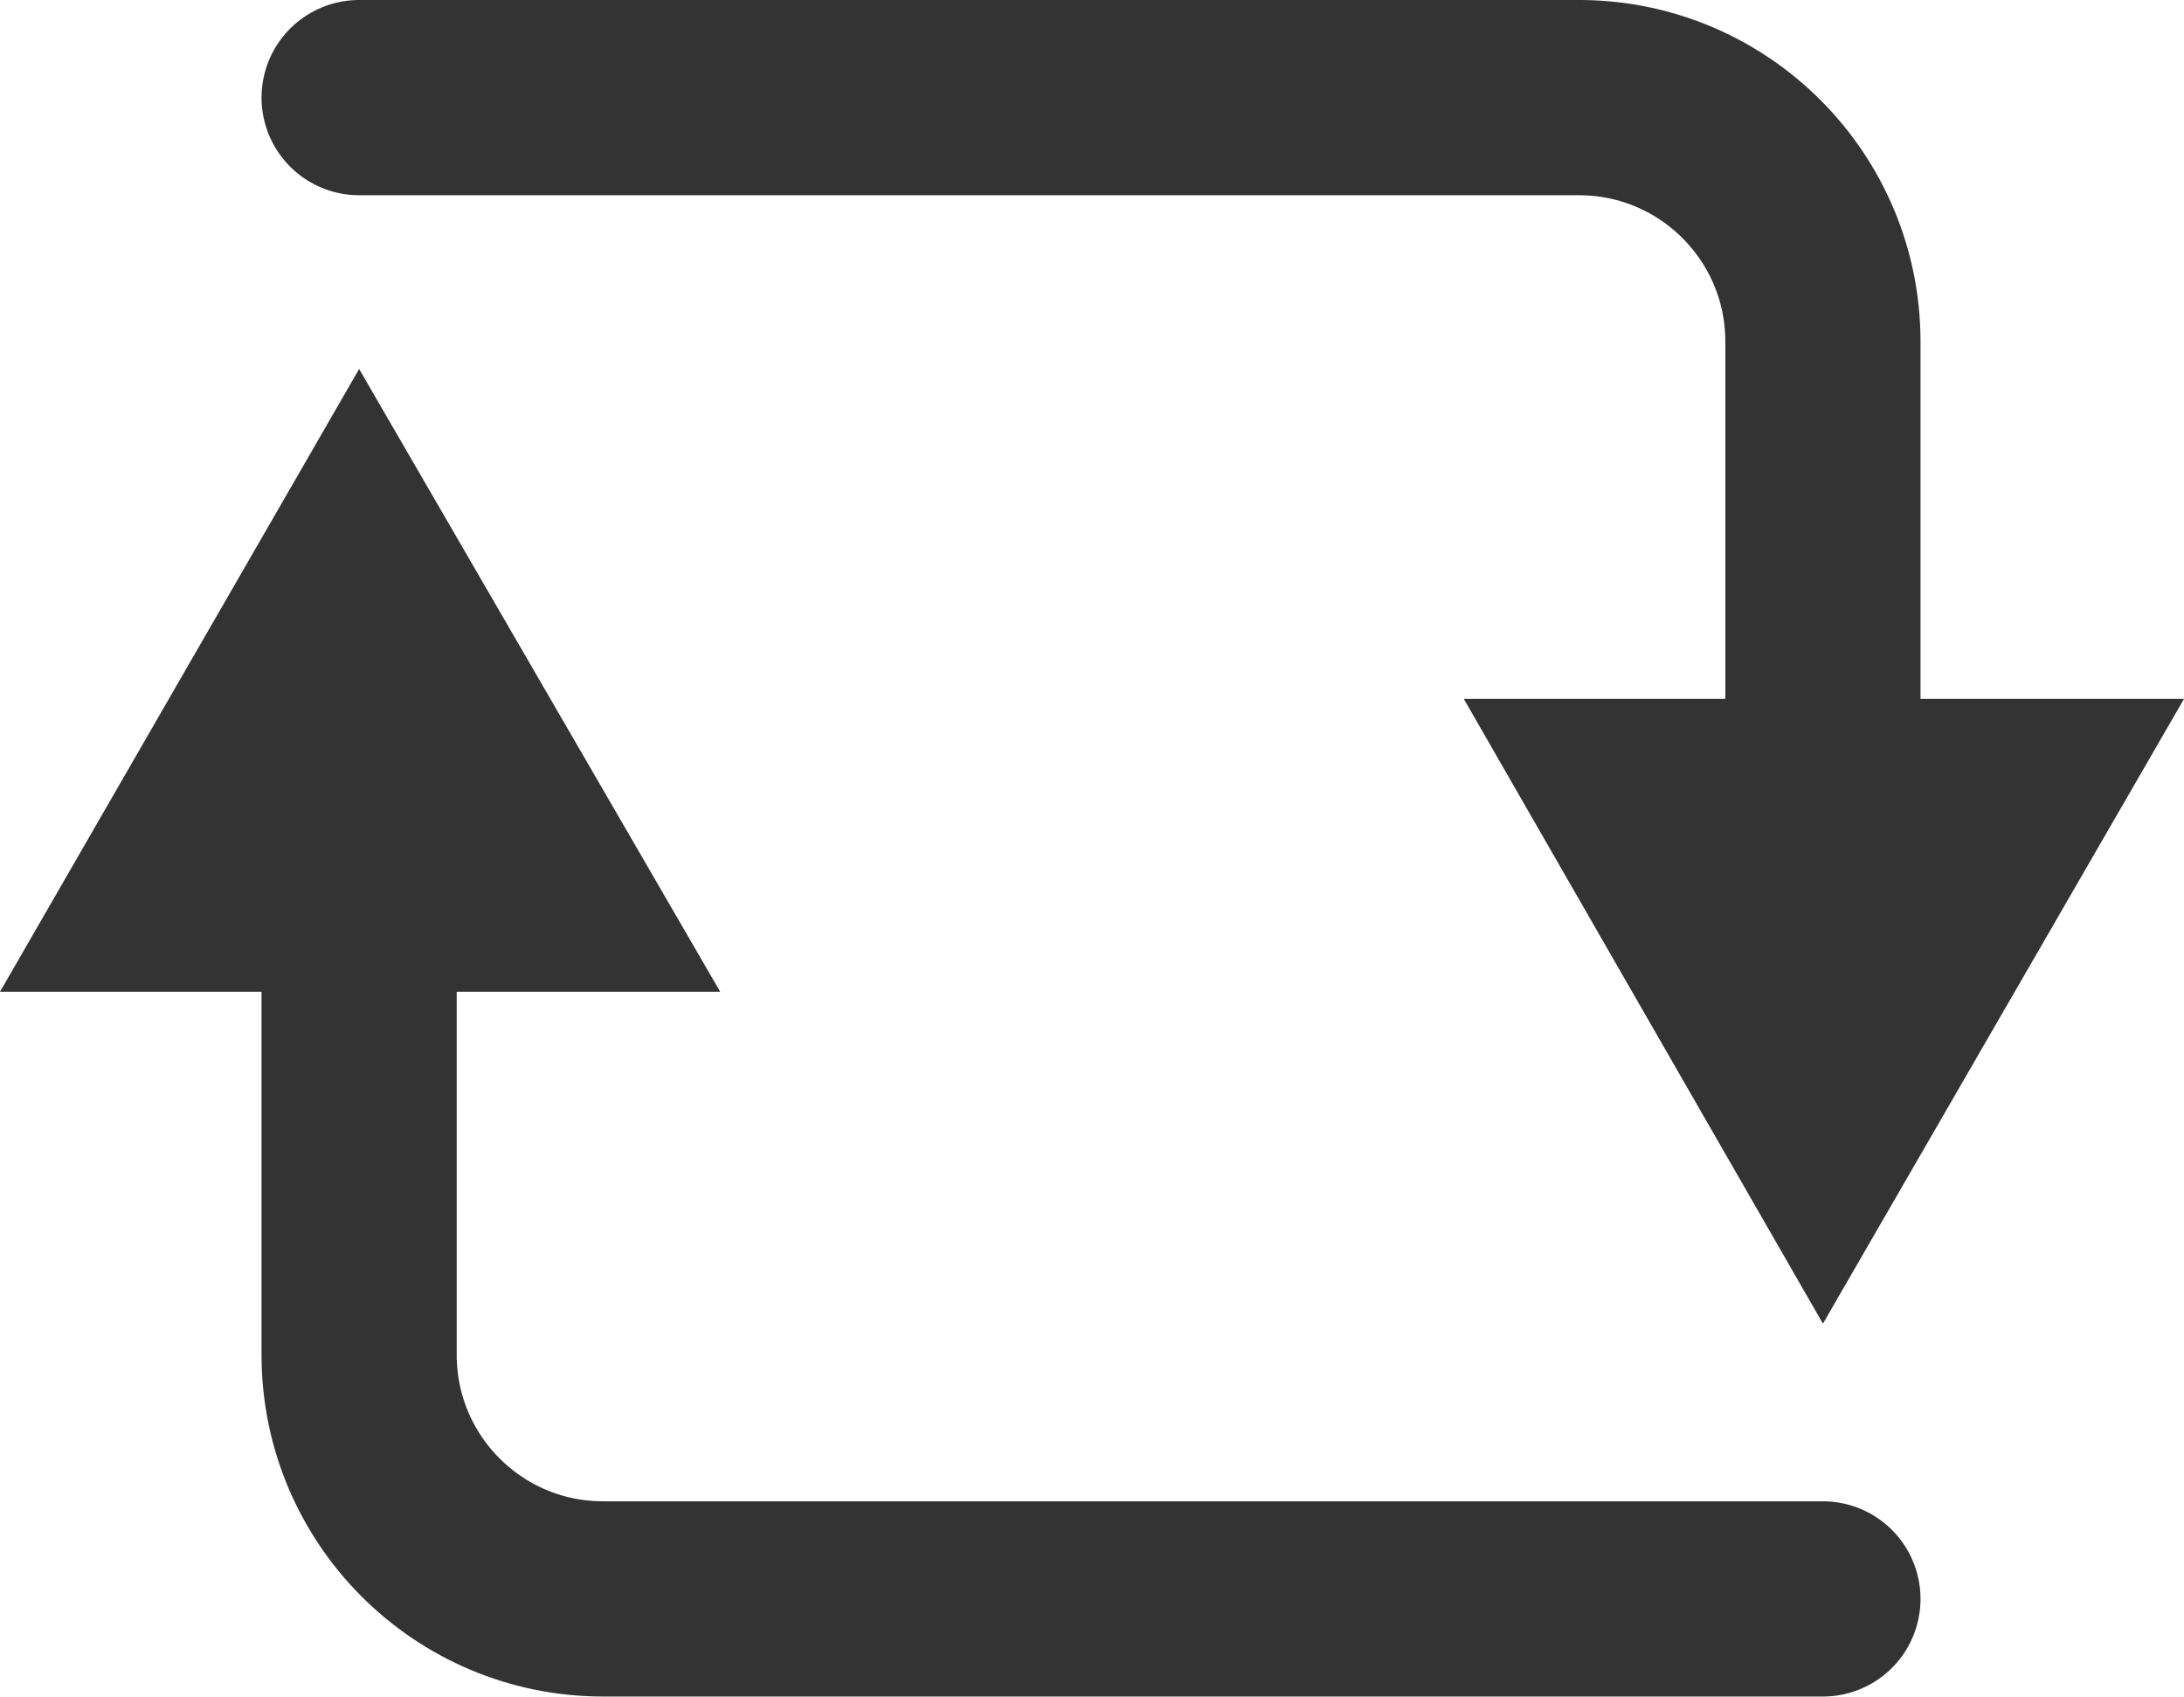
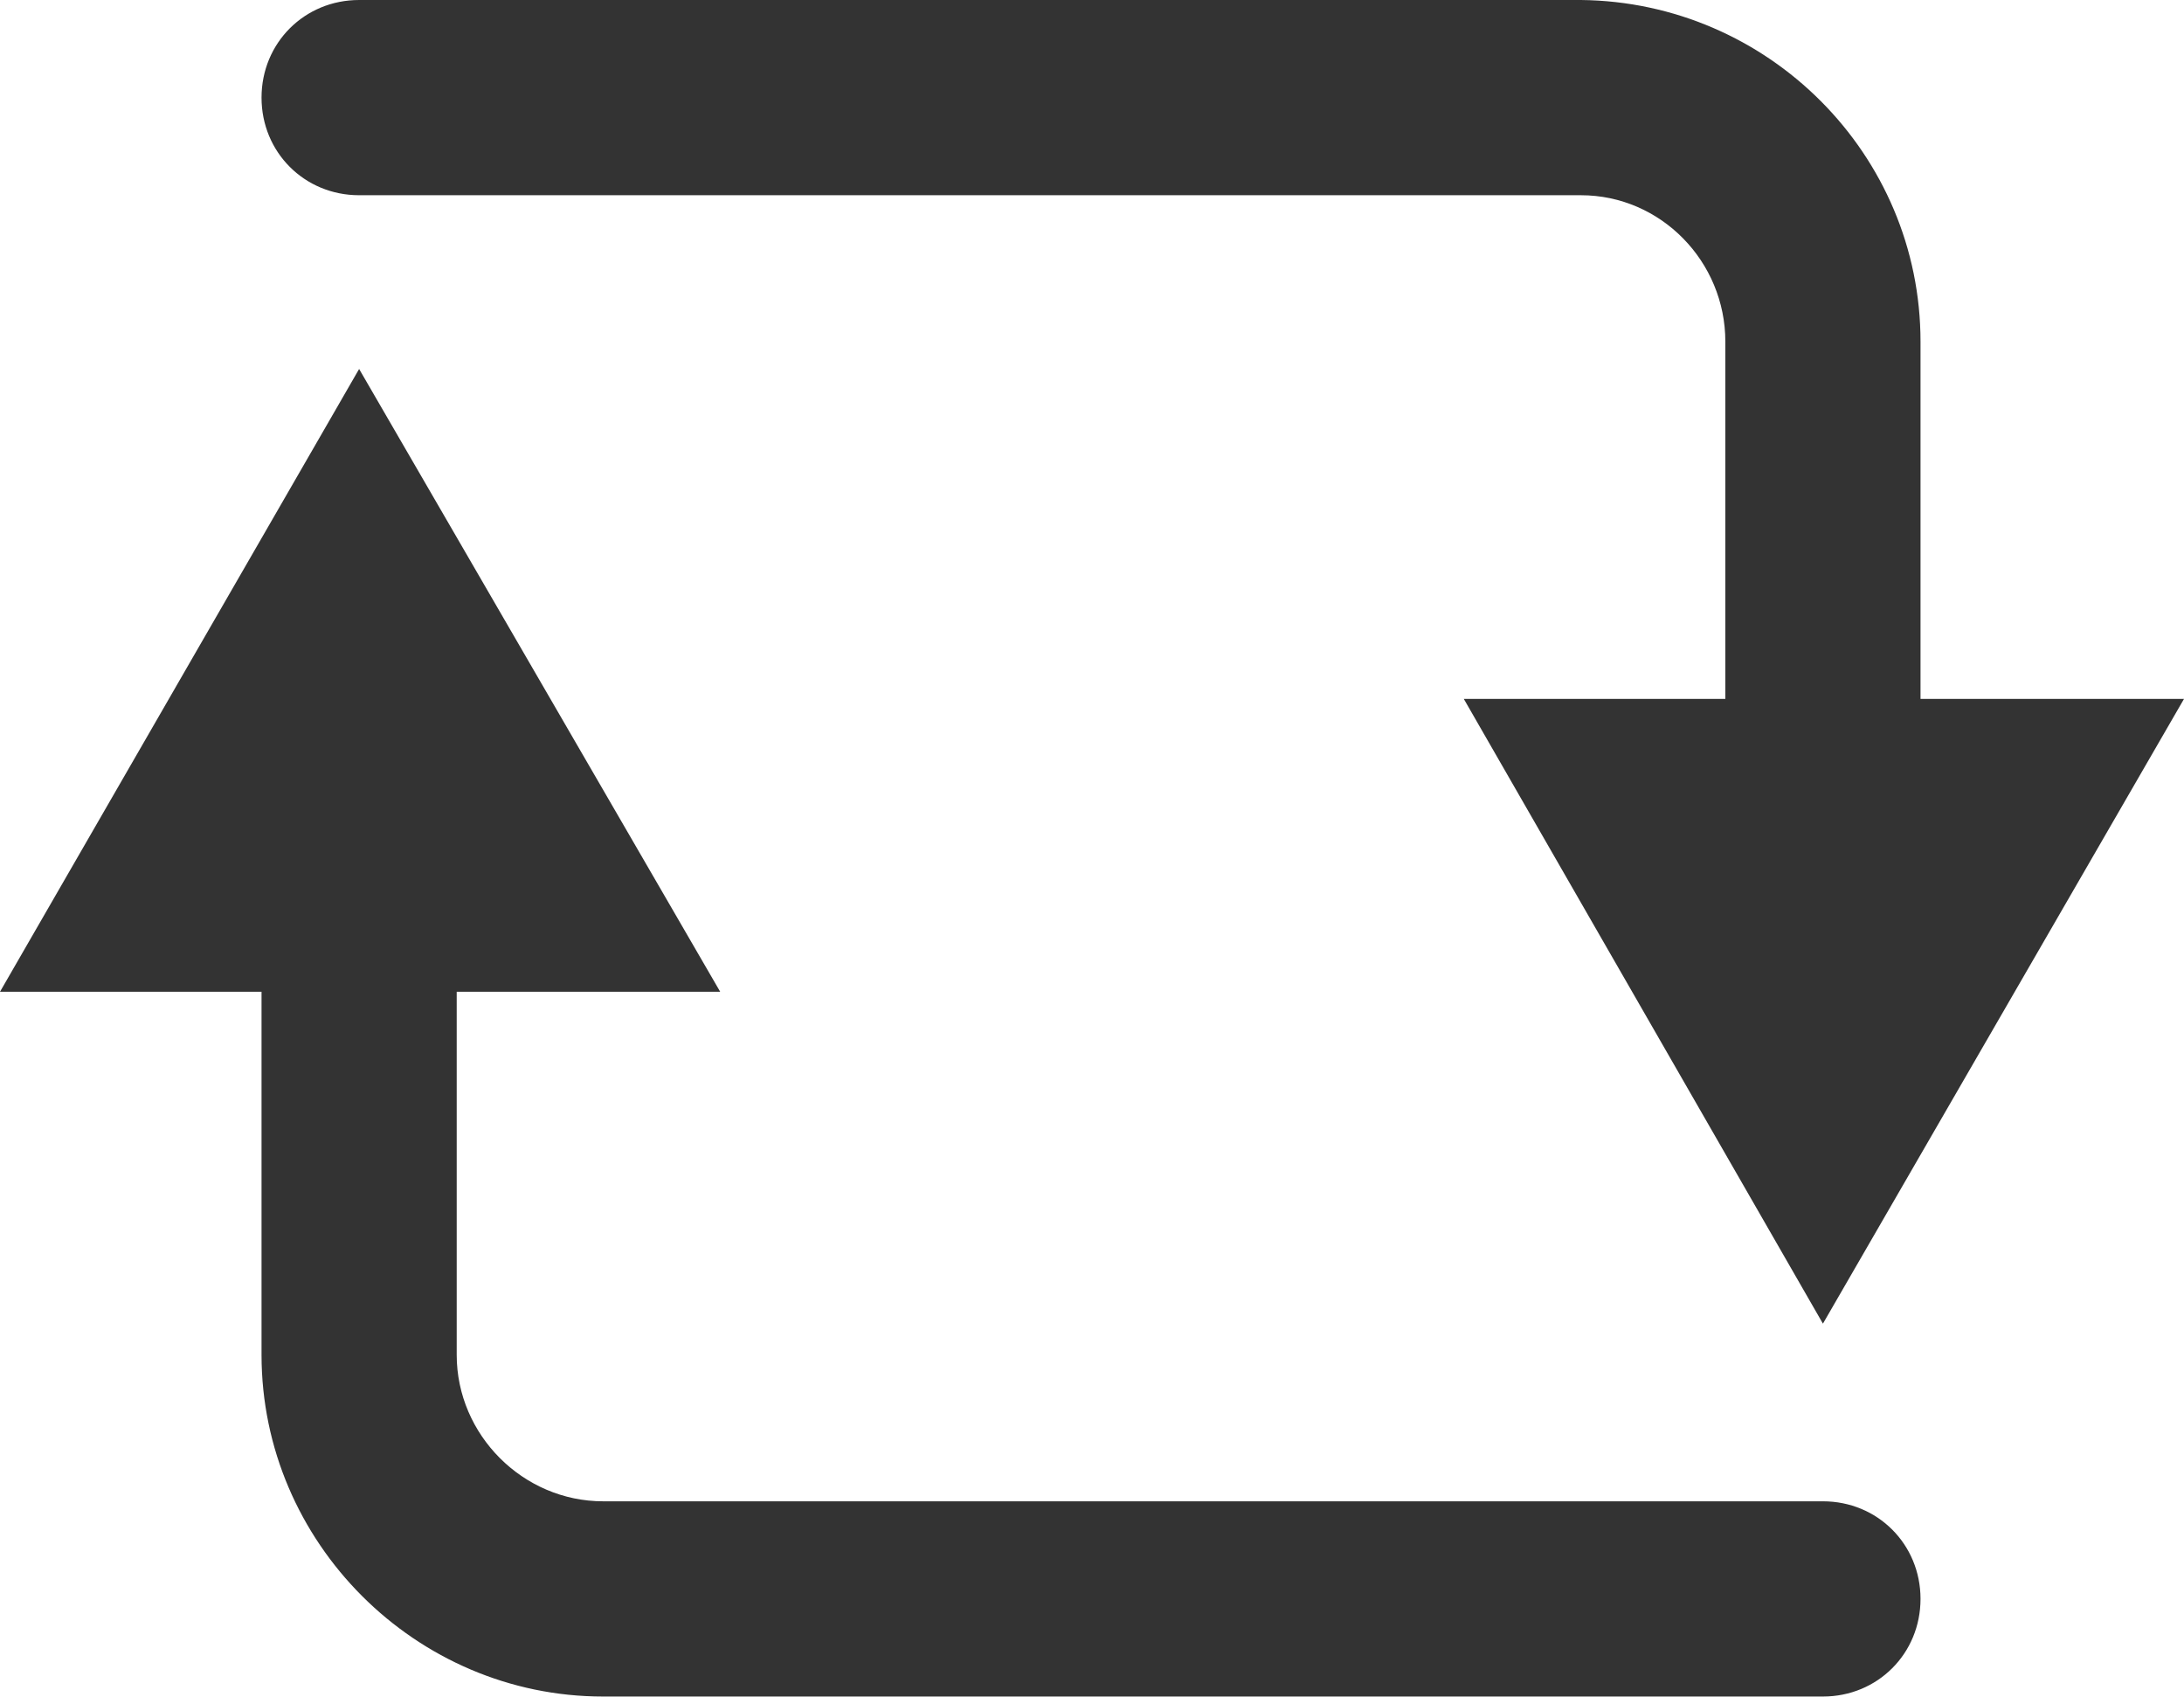
- <svg xmlns="http://www.w3.org/2000/svg" viewBox="0 0 111.9 86.9">
-   <defs>
-     <style>.cls-1{fill:none;stroke:#333;stroke-linecap:round;stroke-linejoin:round;stroke-width:10px;}.cls-2{fill:#333;}</style>
-   </defs>
-   <g id="Layer_2" data-name="Layer 2">
-     <g id="Layer_1-2" data-name="Layer 1">
-       <path class="cls-1" d="M18.4,5H81A12.5,12.5,0,0,1,93.4,17.5V41.2" />
-       <polygon class="cls-2" points="75 35.8 93.4 67.8 111.9 35.8 75 35.8" />
-       <path class="cls-1" d="M93.4,81.9H30.9A12.5,12.5,0,0,1,18.4,69.4v-24" />
-       <polygon class="cls-2" points="36.9 50.8 18.4 18.9 0 50.8 36.9 50.8" />
+ <svg xmlns="http://www.w3.org/2000/svg" version="1.1" id="Layer_1" x="0px" y="0px" viewBox="0 0 111.9 86.9" style="enable-background:new 0 0 111.9 86.9;" xml:space="preserve">
+   <style type="text/css">
+ 	.st0{fill:#333333;}
+ </style>
+   <g id="Layer_2_1_">
+     <g id="Layer_1-2">
+       <path class="st0" d="M93.4,46.2c-2.8,0-5-2.2-5-5V17.5c0-4.1-3.3-7.5-7.4-7.5H18.4c-2.8,0-5-2.2-5-5s2.2-5,5-5H81    c9.6,0.1,17.4,7.9,17.4,17.5v23.7C98.4,44,96.2,46.2,93.4,46.2z" />
+       <polygon class="st0" points="75,35.8 93.4,67.8 111.9,35.8   " />
+       <path class="st0" d="M93.4,86.9H30.9c-9.6,0-17.5-7.9-17.5-17.5v-24c0-2.8,2.2-5,5-5s5,2.2,5,5v24c0,4.1,3.4,7.5,7.5,7.5h62.5    c2.8,0,5,2.2,5,5S96.2,86.9,93.4,86.9z" />
+       <polygon class="st0" points="36.9,50.8 18.4,18.9 0,50.8   " />
    </g>
  </g>
</svg>
